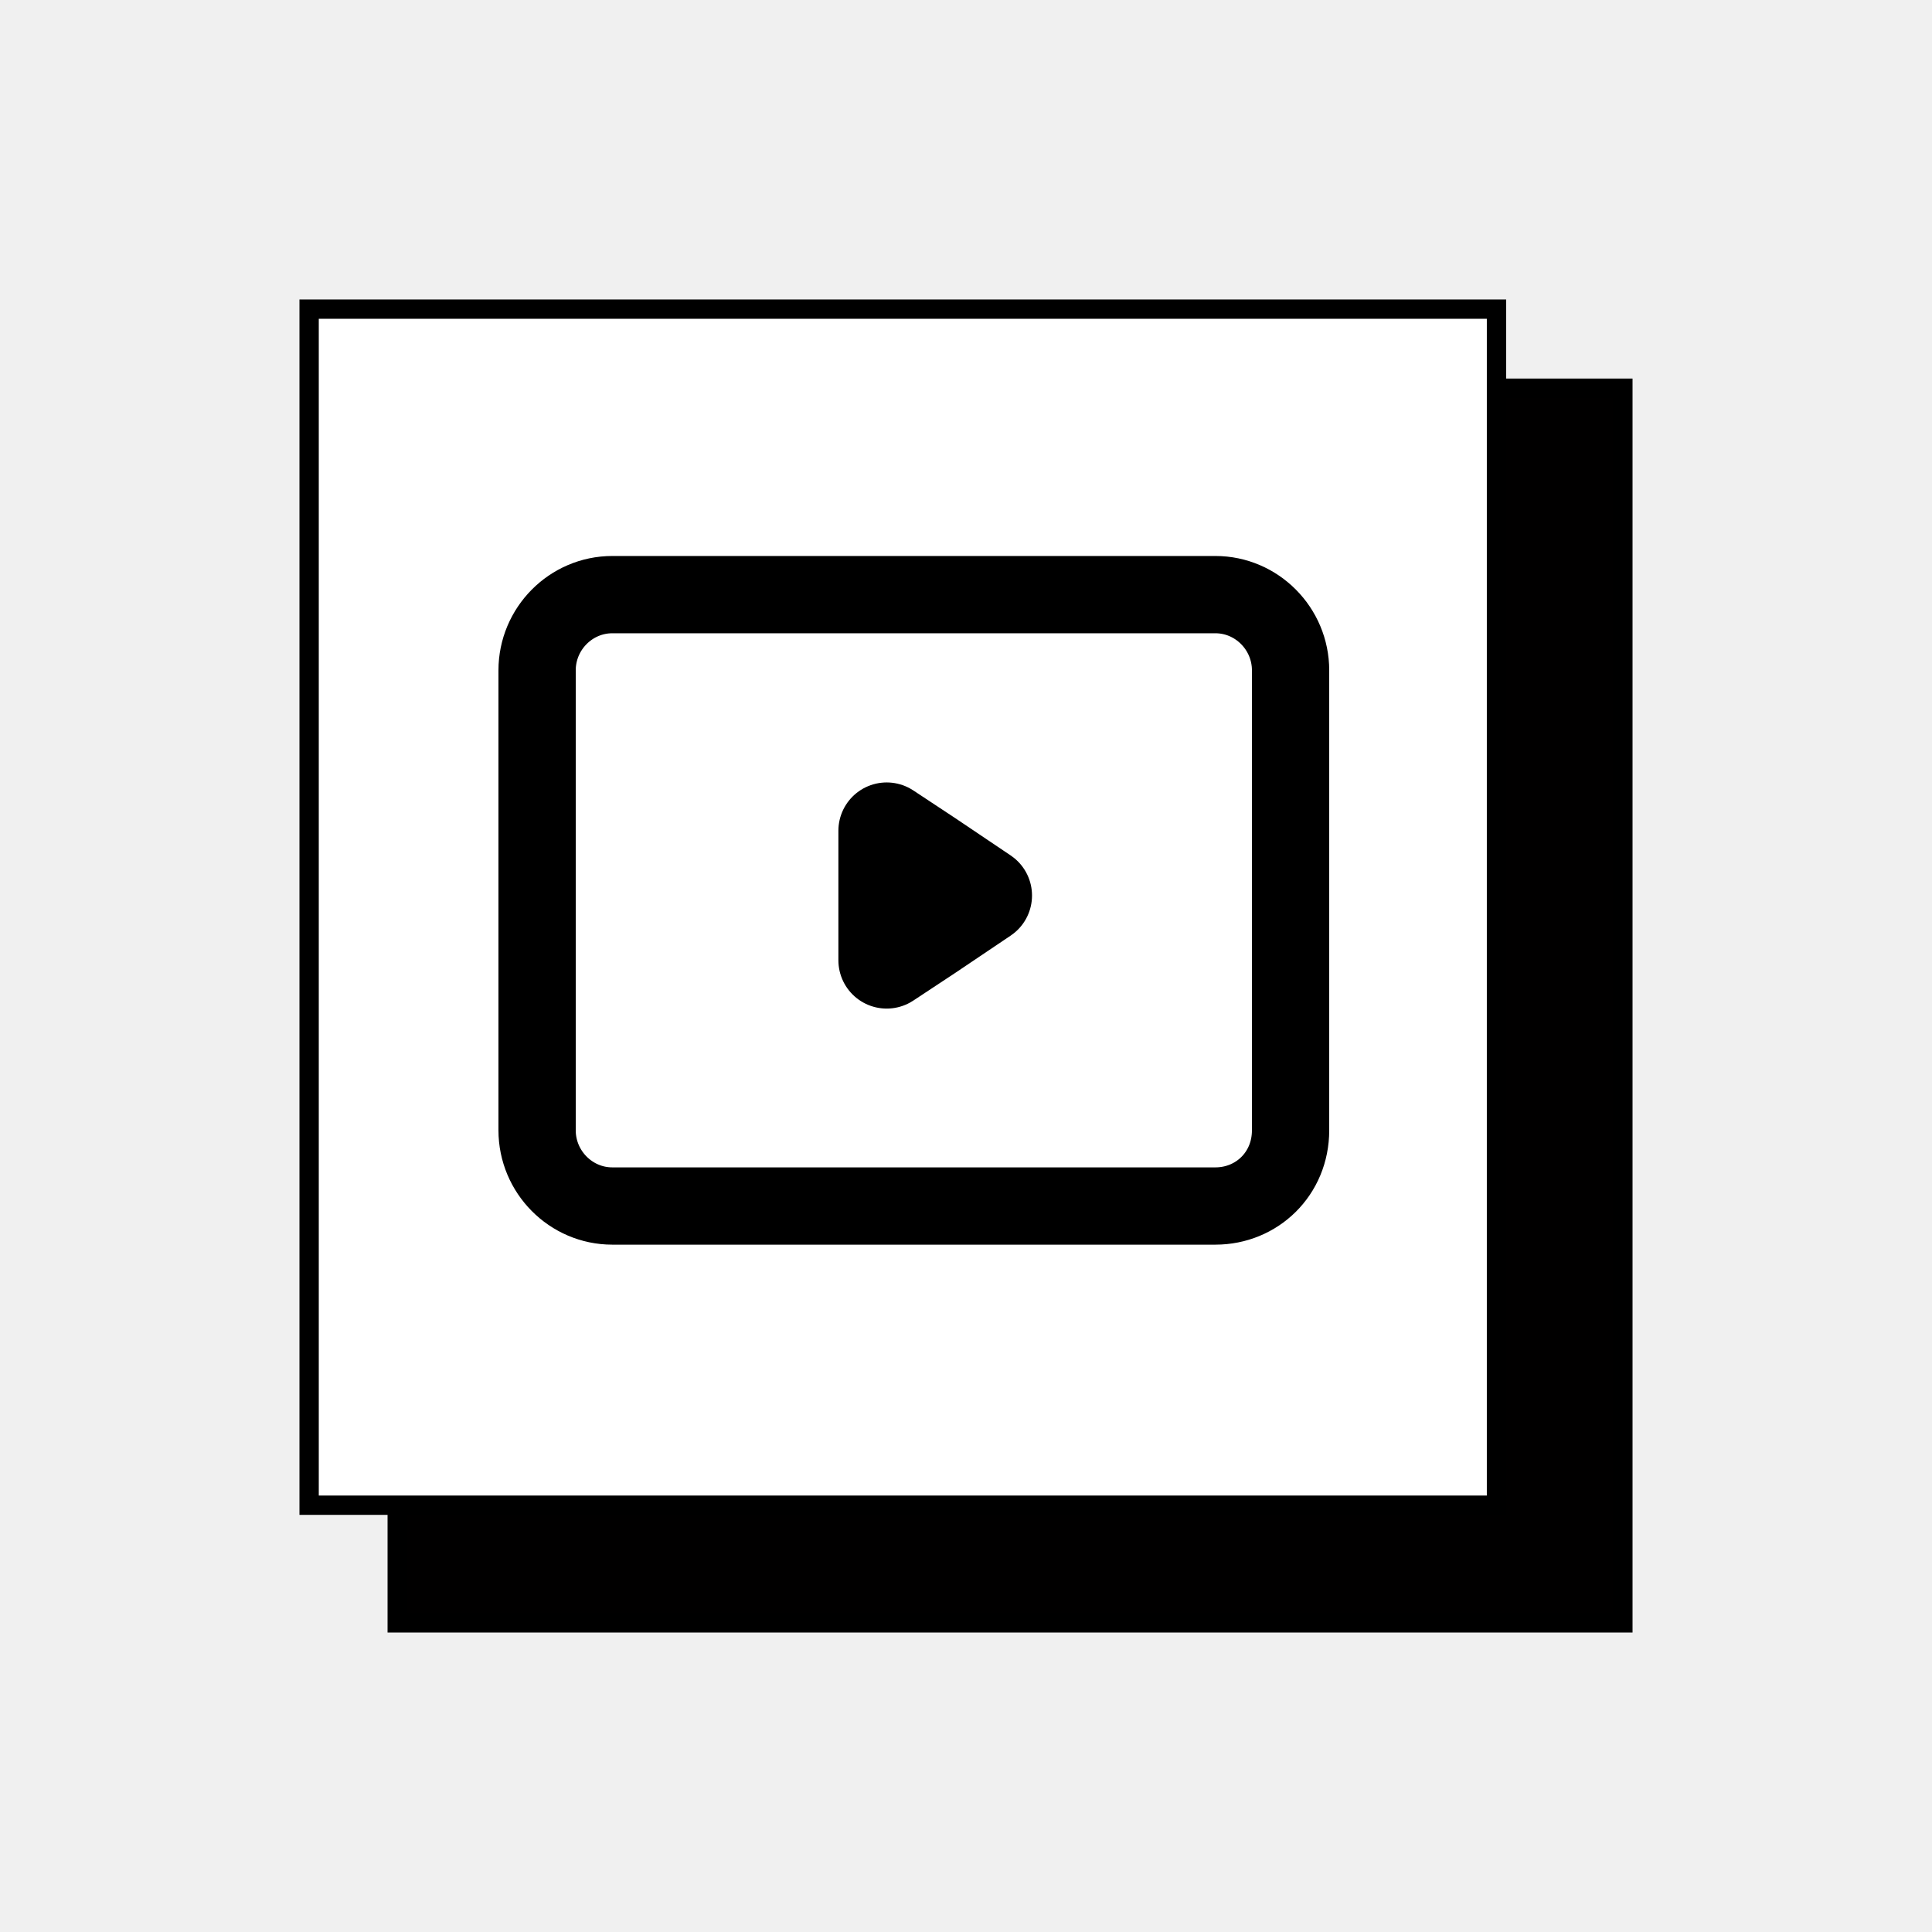
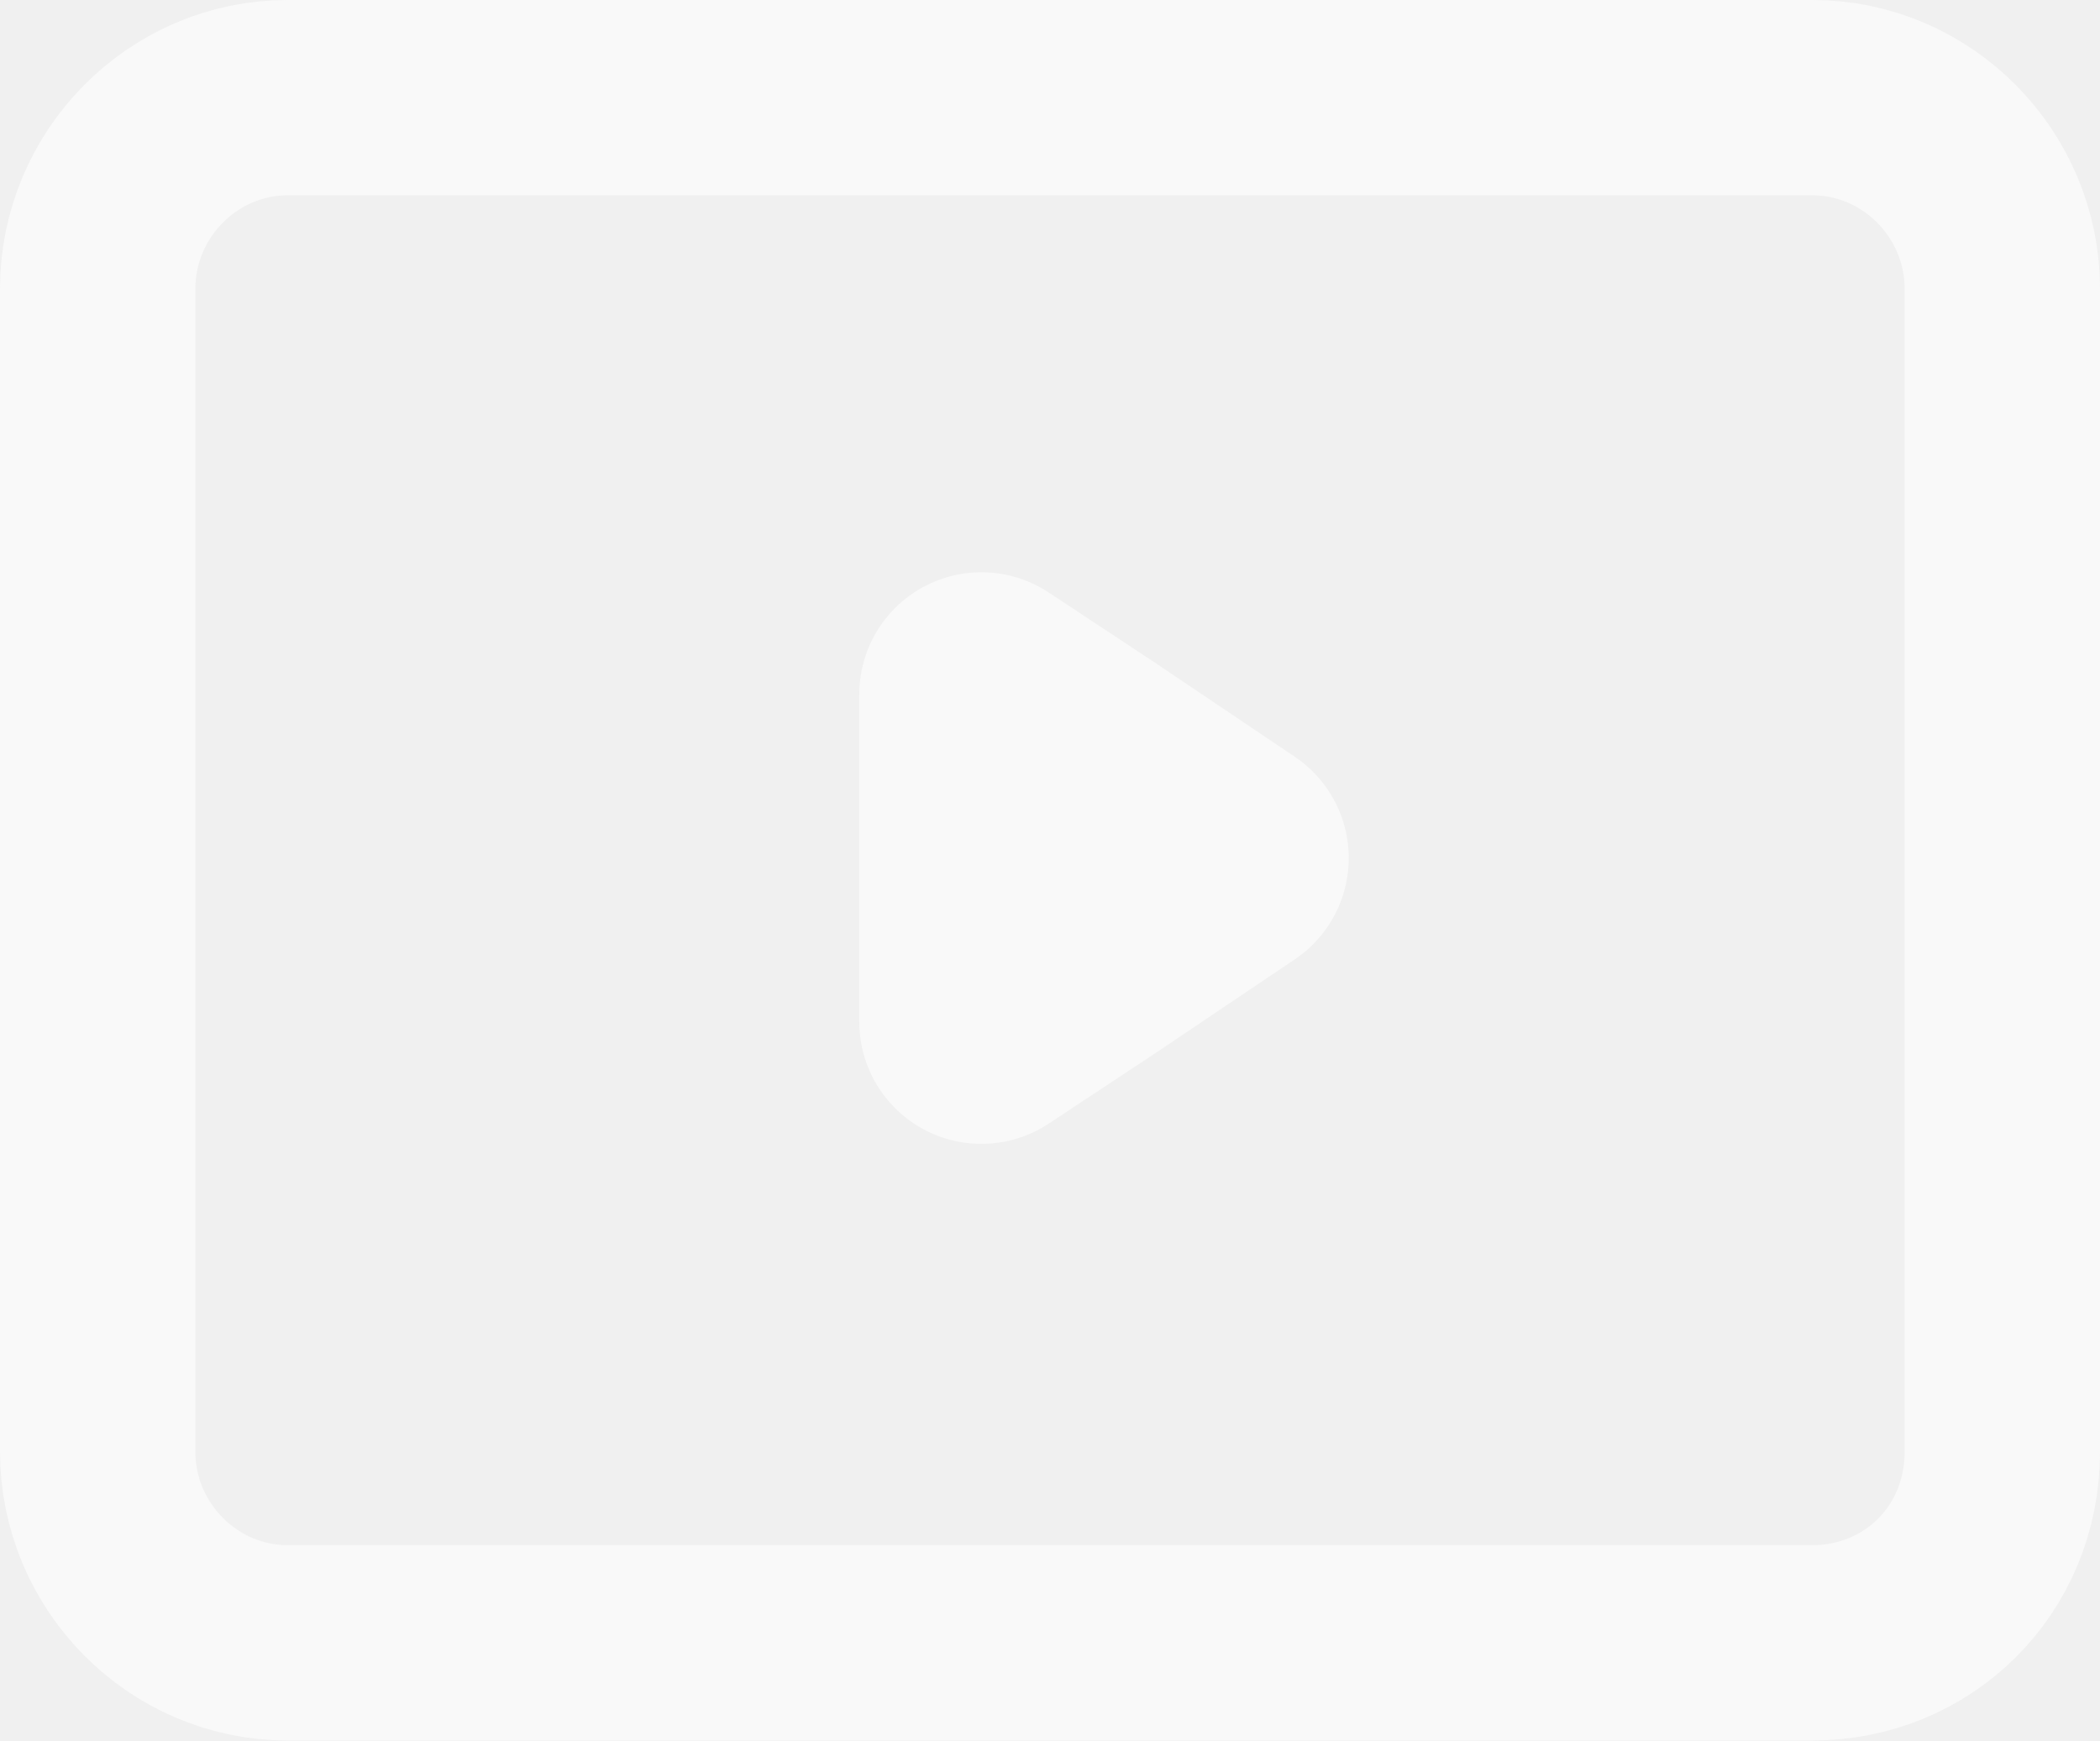
- <svg xmlns="http://www.w3.org/2000/svg" width="100" height="100" viewBox="0 0 100 100" fill="none">
-   <path d="M84 20.094H20.56V84H84V20.094Z" fill="#010000" stroke="black" stroke-miterlimit="10" />
-   <path d="M16 16H77.458V77.909H16V16Z" fill="white" stroke="black" stroke-miterlimit="10" />
-   <path d="M62.91 62.423H31.69C29.55 62.423 27.8 60.659 27.8 58.504V34.697C27.8 32.542 29.55 30.778 31.69 30.778H62.91C65.049 30.778 66.8 32.542 66.8 34.697V58.504C66.8 60.757 65.049 62.423 62.91 62.423Z" stroke="black" stroke-width="4" stroke-linejoin="round" />
-   <path d="M45.895 46.352V42.999L48.064 44.432L50.917 46.352L48.064 48.272L45.895 49.704V46.352Z" fill="white" stroke="black" stroke-width="5" stroke-miterlimit="10" stroke-linejoin="round" />
+ <svg xmlns="http://www.w3.org/2000/svg" width="43" height="35.645" viewBox="0 0 43 35.645" fill="none" version="1.1" id="svg10">
+   <defs id="defs14" />
+   <path d="M 37.11,33.645 H 5.89 c -2.14,0 -3.89,-1.764 -3.89,-3.919 V 5.919 c 0,-2.155 1.751,-3.919 3.89,-3.919 H 37.11 c 2.14,0 3.89,1.764 3.89,3.919 V 29.726 c 0,2.253 -1.751,3.919 -3.89,3.919 z" stroke="black" stroke-width="4" stroke-linejoin="round" id="path6" style="fill:none;fill-opacity:1;stroke:#f9f9f9;stroke-opacity:1" />
+   <path d="m 20.095,17.573 v -3.353 l 2.169,1.433 2.853,1.92 -2.853,1.92 -2.169,1.433 z" fill="white" stroke="black" stroke-width="5" stroke-miterlimit="10" stroke-linejoin="round" id="path8" style="fill:none;fill-opacity:1;stroke:#f9f9f9;stroke-opacity:1" />
</svg>
